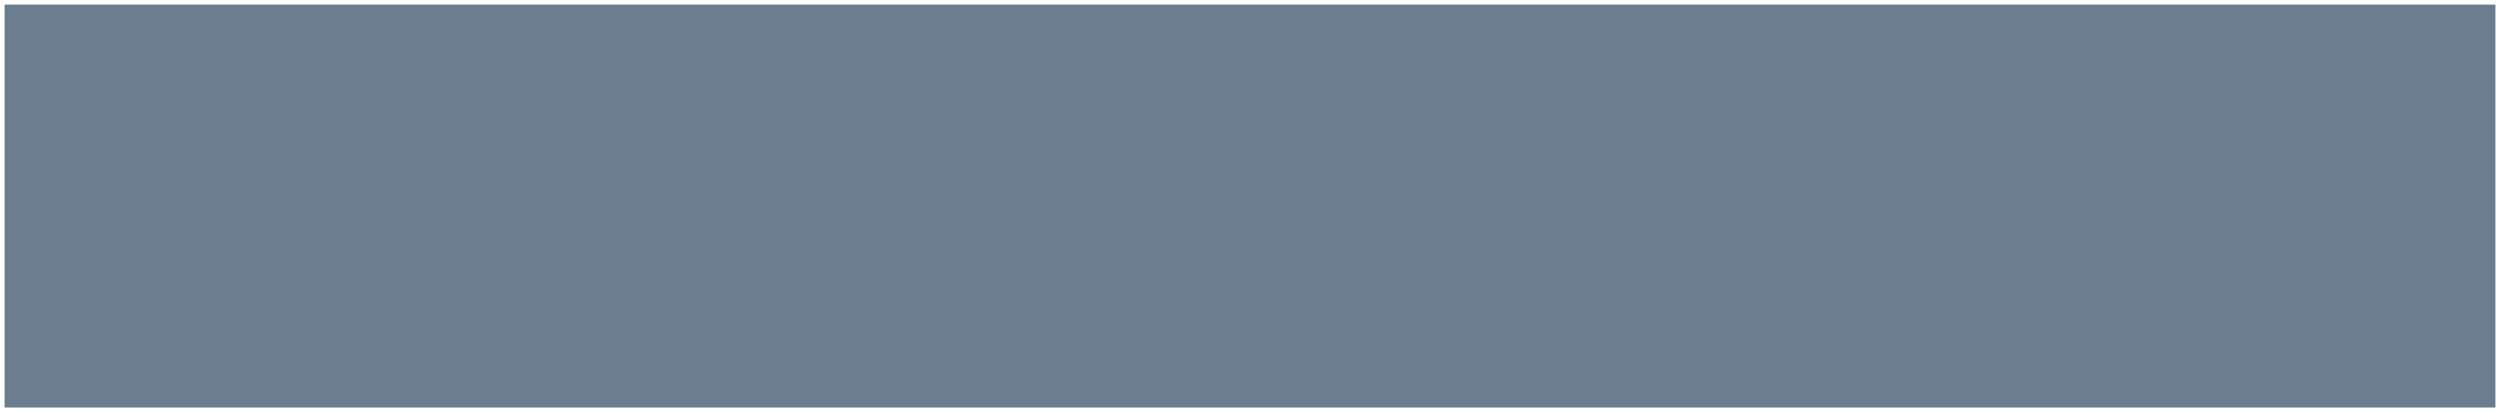
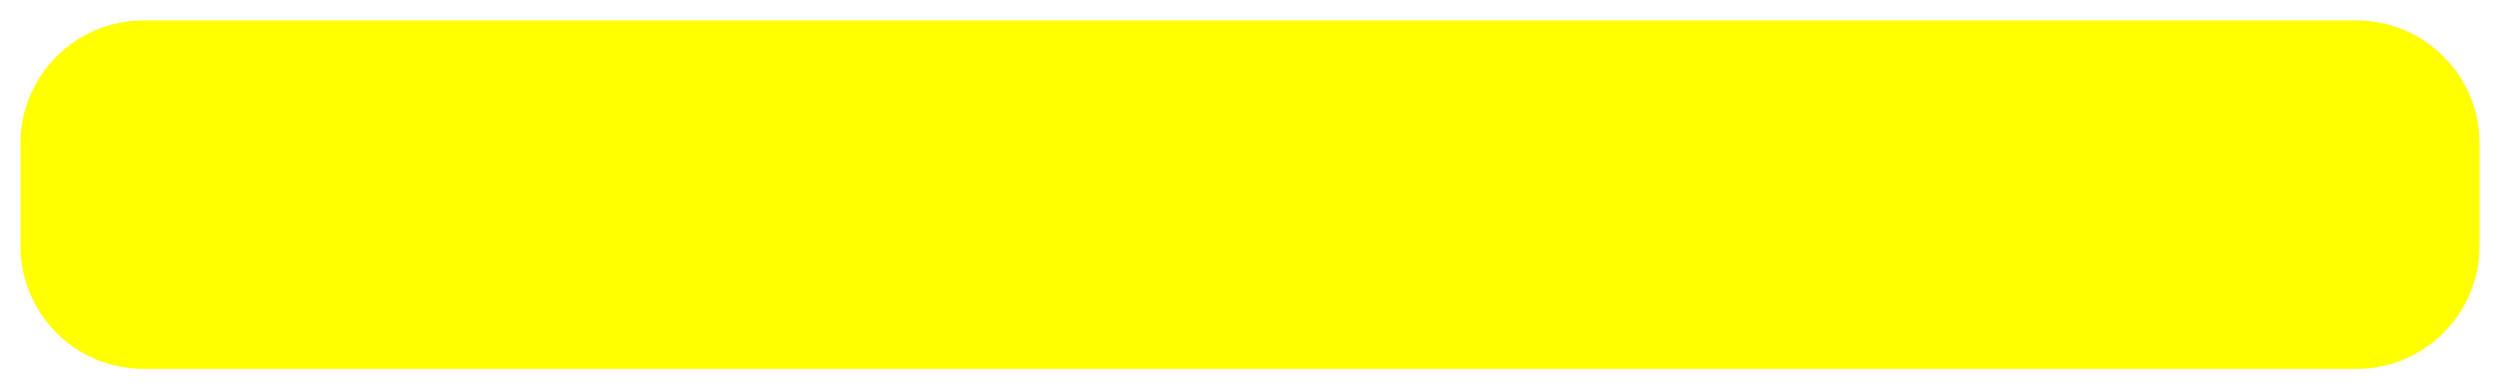
- <svg xmlns="http://www.w3.org/2000/svg" version="1.1" width="546px" height="90px">
-   <g transform="translate(-40 -1058 )">
-     <path d="M 41 1059  L 585 1059  L 585 1147  L 41 1147  L 41 1059  Z " fill-rule="nonzero" fill="#6a7d8f" stroke="none" />
+ <svg xmlns="http://www.w3.org/2000/svg" version="1.1" width="122px" height="19px">
+   <g transform="translate(-13 -100 )">
+     <path d="M 14 107  A 6 6 0 0 1 20 101 L 128 101  A 6 6 0 0 1 134 107 L 134 112  A 6 6 0 0 1 128 118 L 20 118  A 6 6 0 0 1 14 112 L 14 107  Z " fill-rule="nonzero" fill="#ffff00" stroke="none" />
  </g>
</svg>
